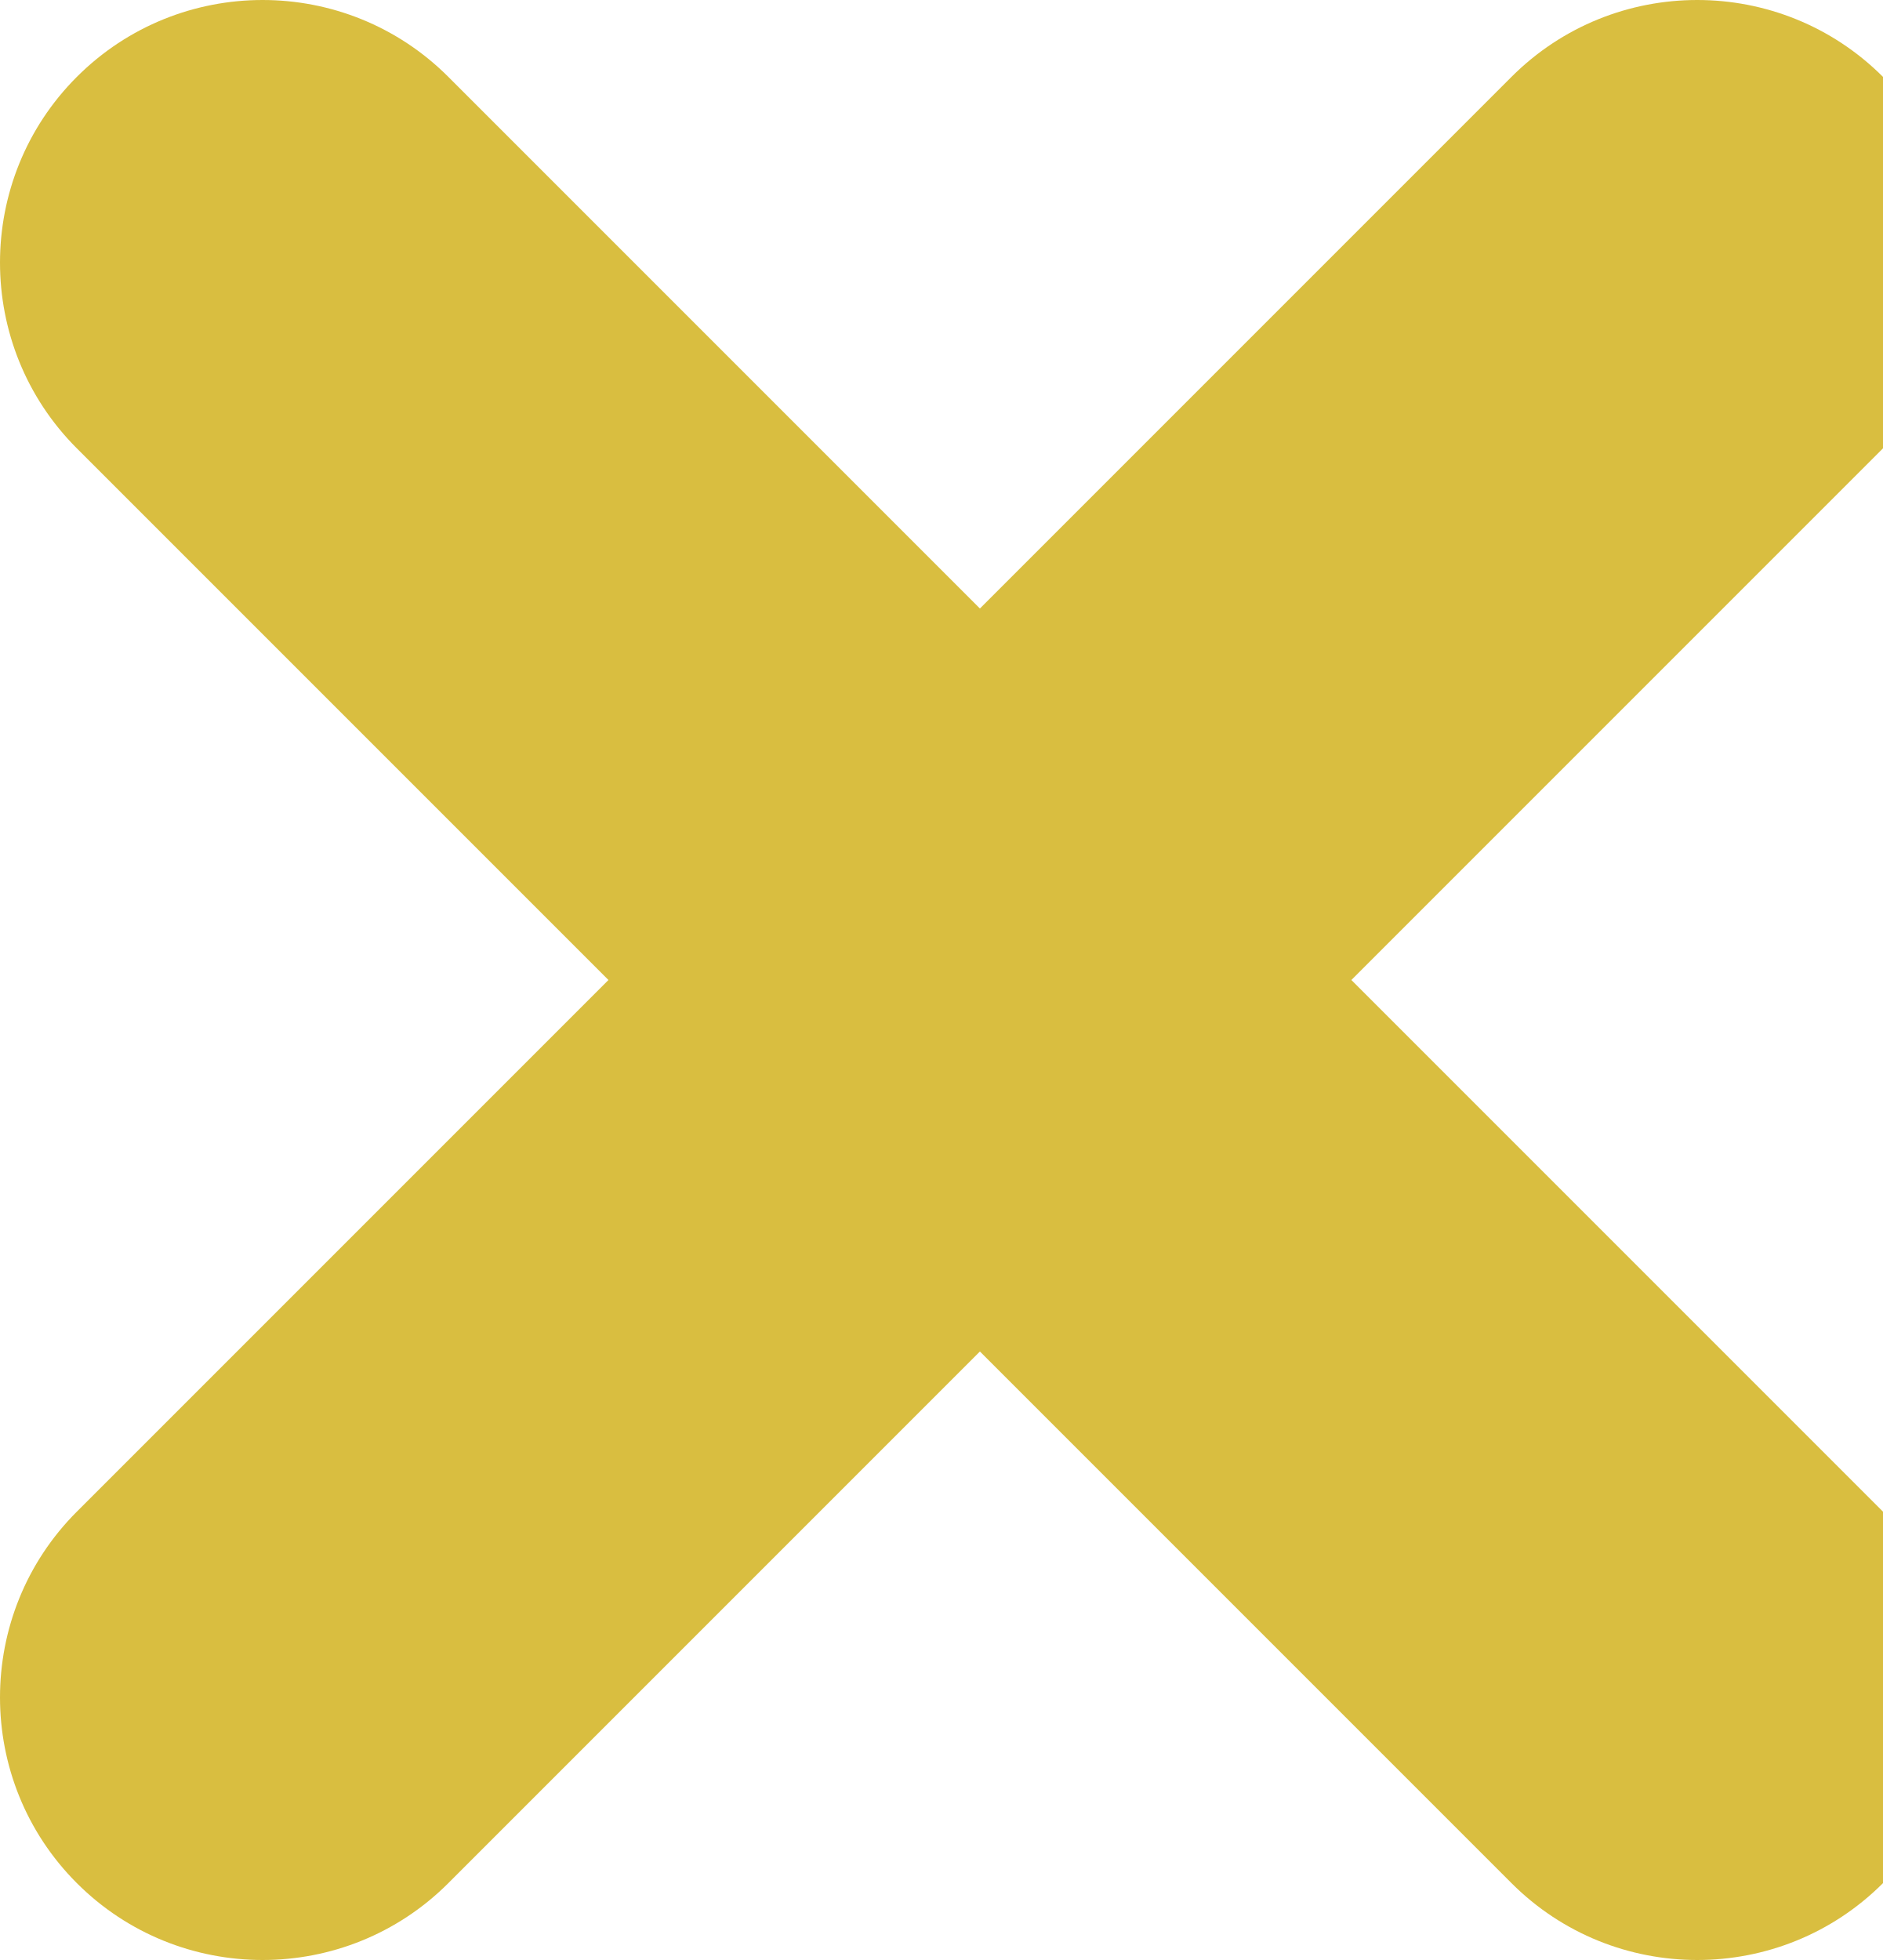
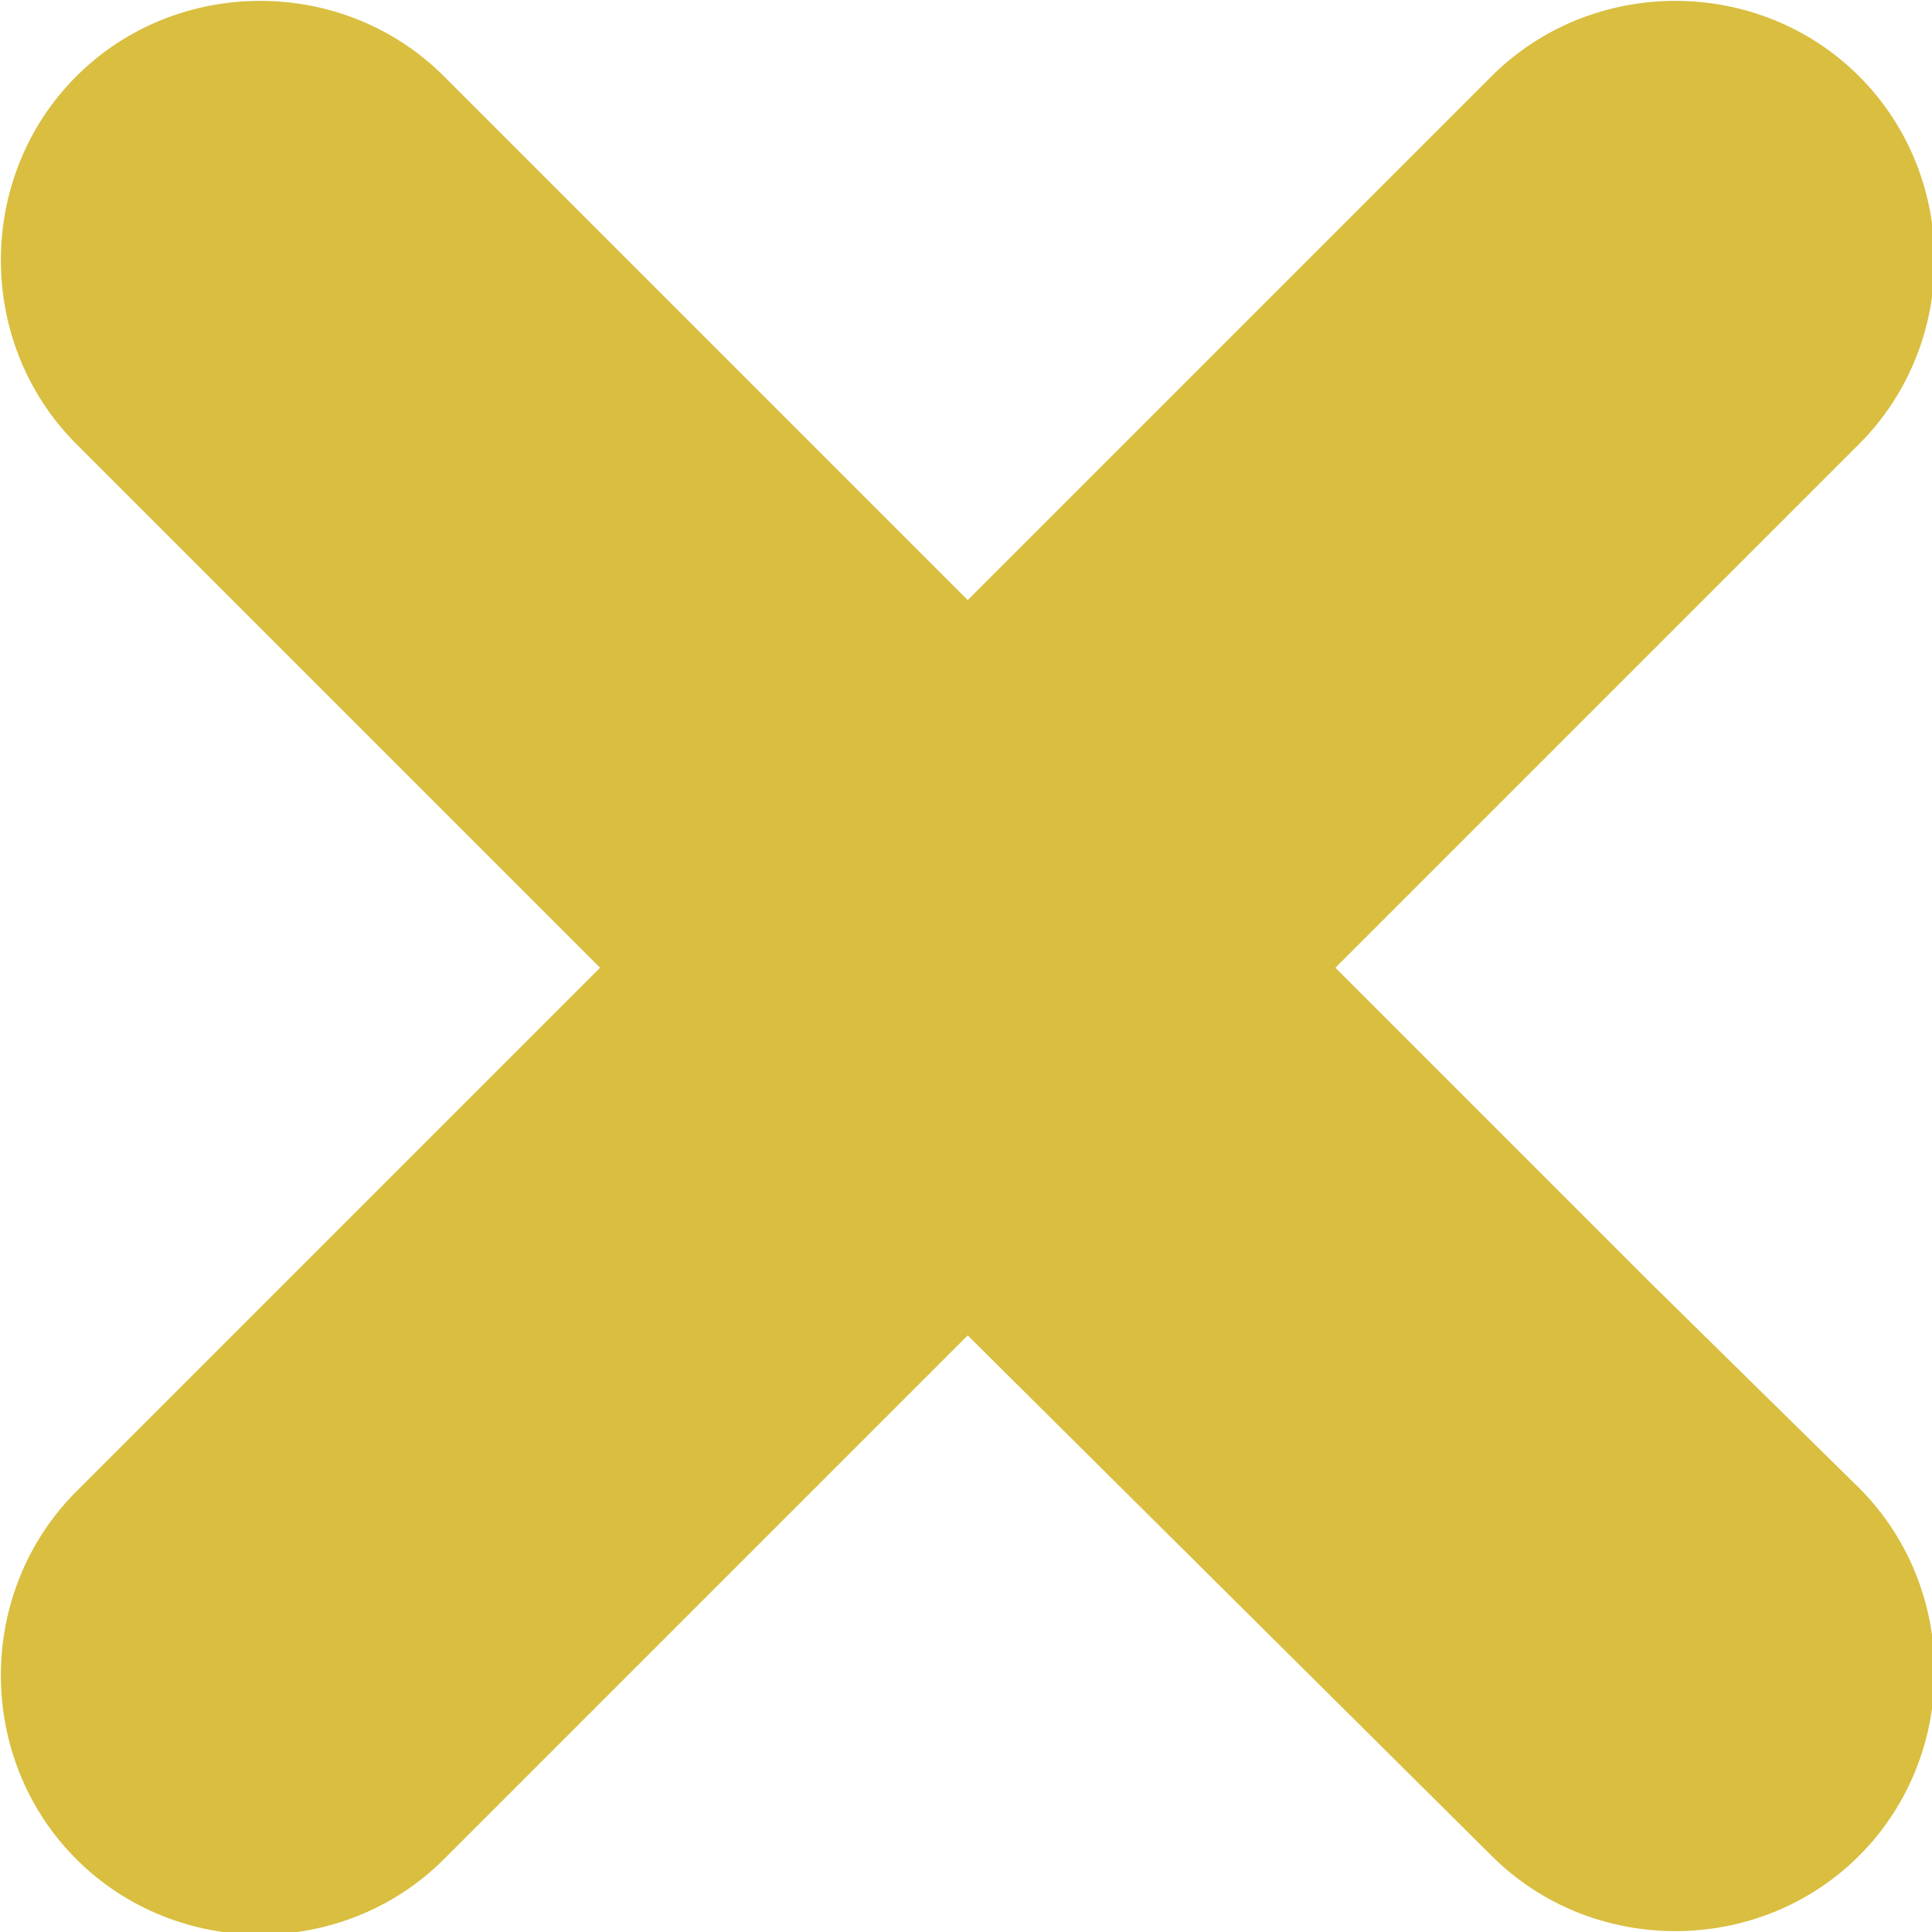
- <svg xmlns="http://www.w3.org/2000/svg" xmlns:xlink="http://www.w3.org/1999/xlink" version="1.1" id="Layer_1" x="0px" y="0px" viewBox="0 0 29.4 30.6" style="enable-background:new 0 0 29.4 30.6;" xml:space="preserve">
+ <svg xmlns="http://www.w3.org/2000/svg" xmlns:xlink="http://www.w3.org/1999/xlink" version="1.1" id="Layer_1" x="0px" y="0px" viewBox="0 0 55.7 55.7" style="enable-background:new 0 0 55.7 55.7;" xml:space="preserve">
  <style type="text/css">
- 	.st0{clip-path:url(#SVGID_2_);fill:#D9BE40;}
+ 	.st0{clip-path:url(#XMLID_82_);fill:#D9BE40;}
</style>
  <g>
    <defs>
-       <rect id="SVGID_1_" y="0" width="30.6" height="30.6" />
+       <rect id="XMLID_1_" width="55.7" height="55.7" />
    </defs>
-     <clipPath id="SVGID_2_">
-       <use xlink:href="#SVGID_1_" style="overflow:visible;" />
+     <clipPath id="XMLID_82_">
+       <use xlink:href="#XMLID_1_" style="overflow:visible;" />
    </clipPath>
-     <path class="st0" d="M26.1,20.3L26.1,20.3l-5-5L29.4,7c1.6-1.6,1.6-4.2,0-5.8c-1.6-1.6-4.2-1.6-5.8,0l-3.3,3.3l-5,5L7,1.2   c-1.6-1.6-4.2-1.6-5.8,0c-1.6,1.6-1.6,4.2,0,5.8l3.3,3.3l5,5l-8.3,8.3c-1.6,1.6-1.6,4.2,0,5.8C2.8,31,5.4,31,7,29.4l3.3-3.3l0,0   l5-5l8.3,8.3c1.6,1.6,4.2,1.6,5.8,0c1.6-1.6,1.6-4.2,0-5.8L26.1,20.3z" />
+     <path id="XMLID_2_" class="st0" d="M47.6,37L47.6,37l-9.1-9.1l15.1-15.1c2.9-2.9,2.9-7.7,0-10.6c-2.9-2.9-7.7-2.9-10.6,0l-6,6   l-9.1,9.1L12.8,2.2c-2.9-2.9-7.7-2.9-10.6,0c-2.9,2.9-2.9,7.7,0,10.6l6,6l9.1,9.1L2.2,43c-2.9,2.9-2.9,7.7,0,10.6   c2.9,2.9,7.7,2.9,10.6,0l6-6l0,0l9.1-9.1L43,53.5c2.9,2.9,7.7,2.9,10.6,0c2.9-2.9,2.9-7.7,0-10.6L47.6,37z" />
  </g>
</svg>
